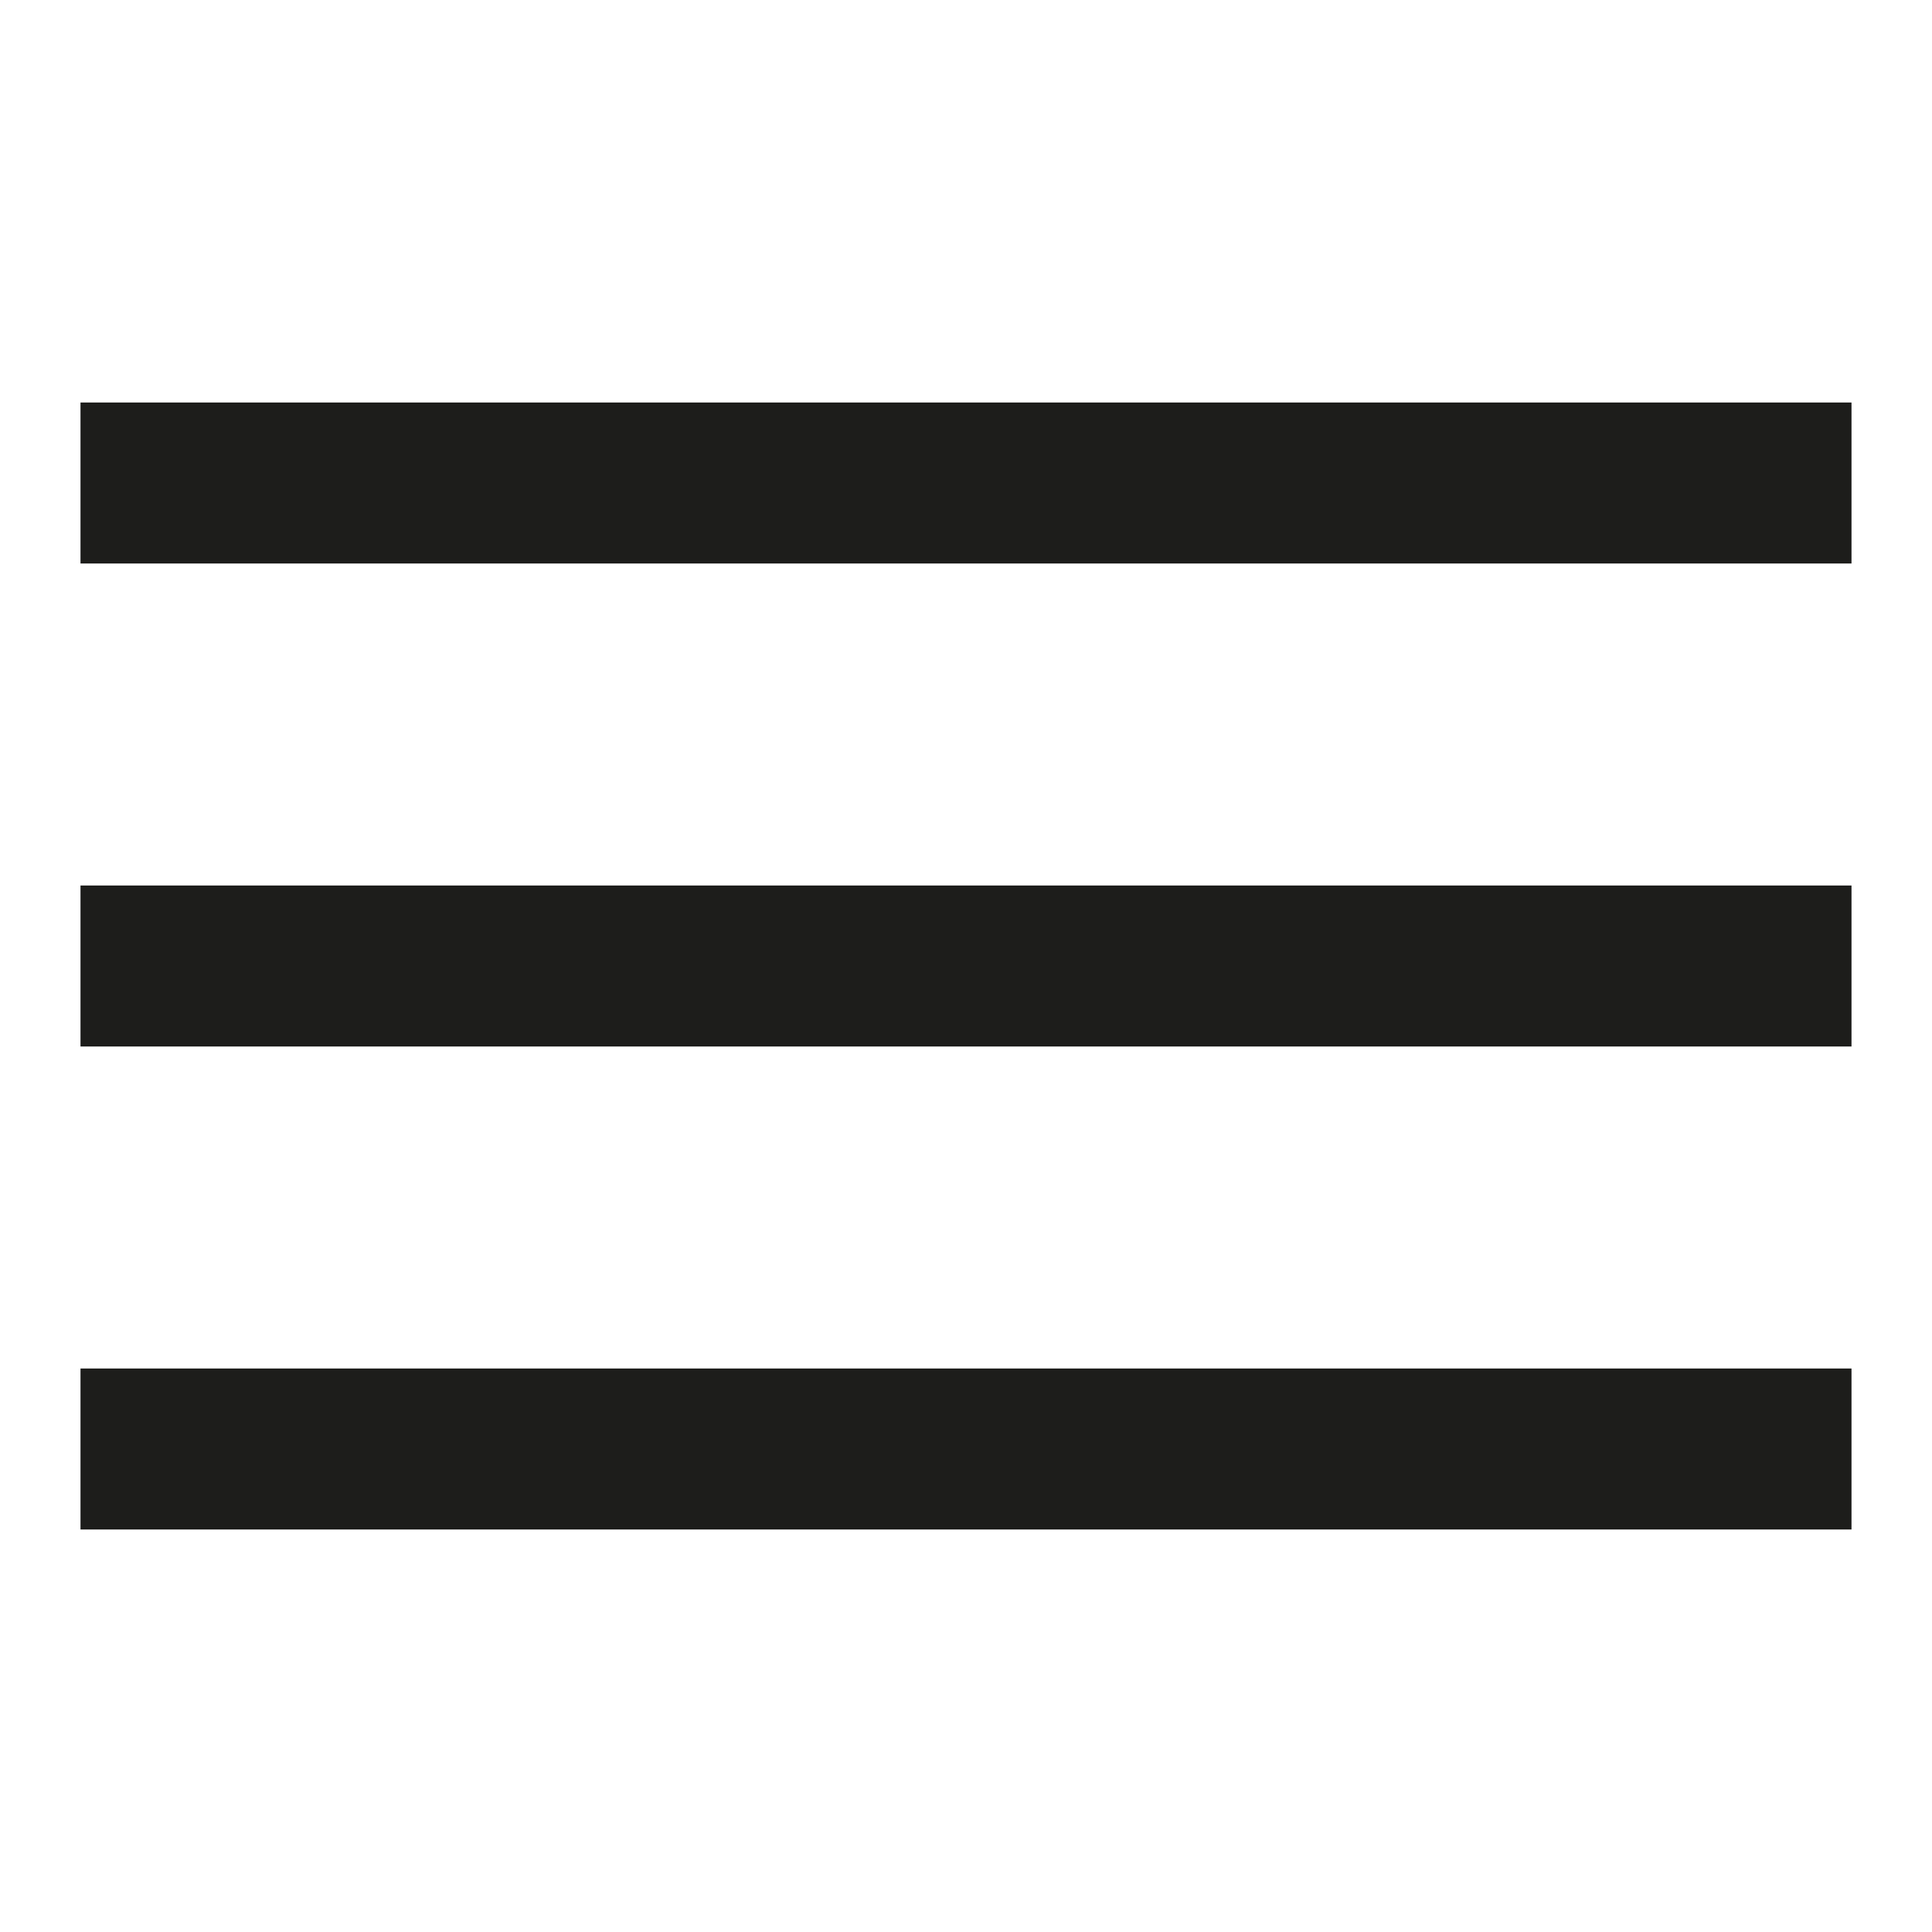
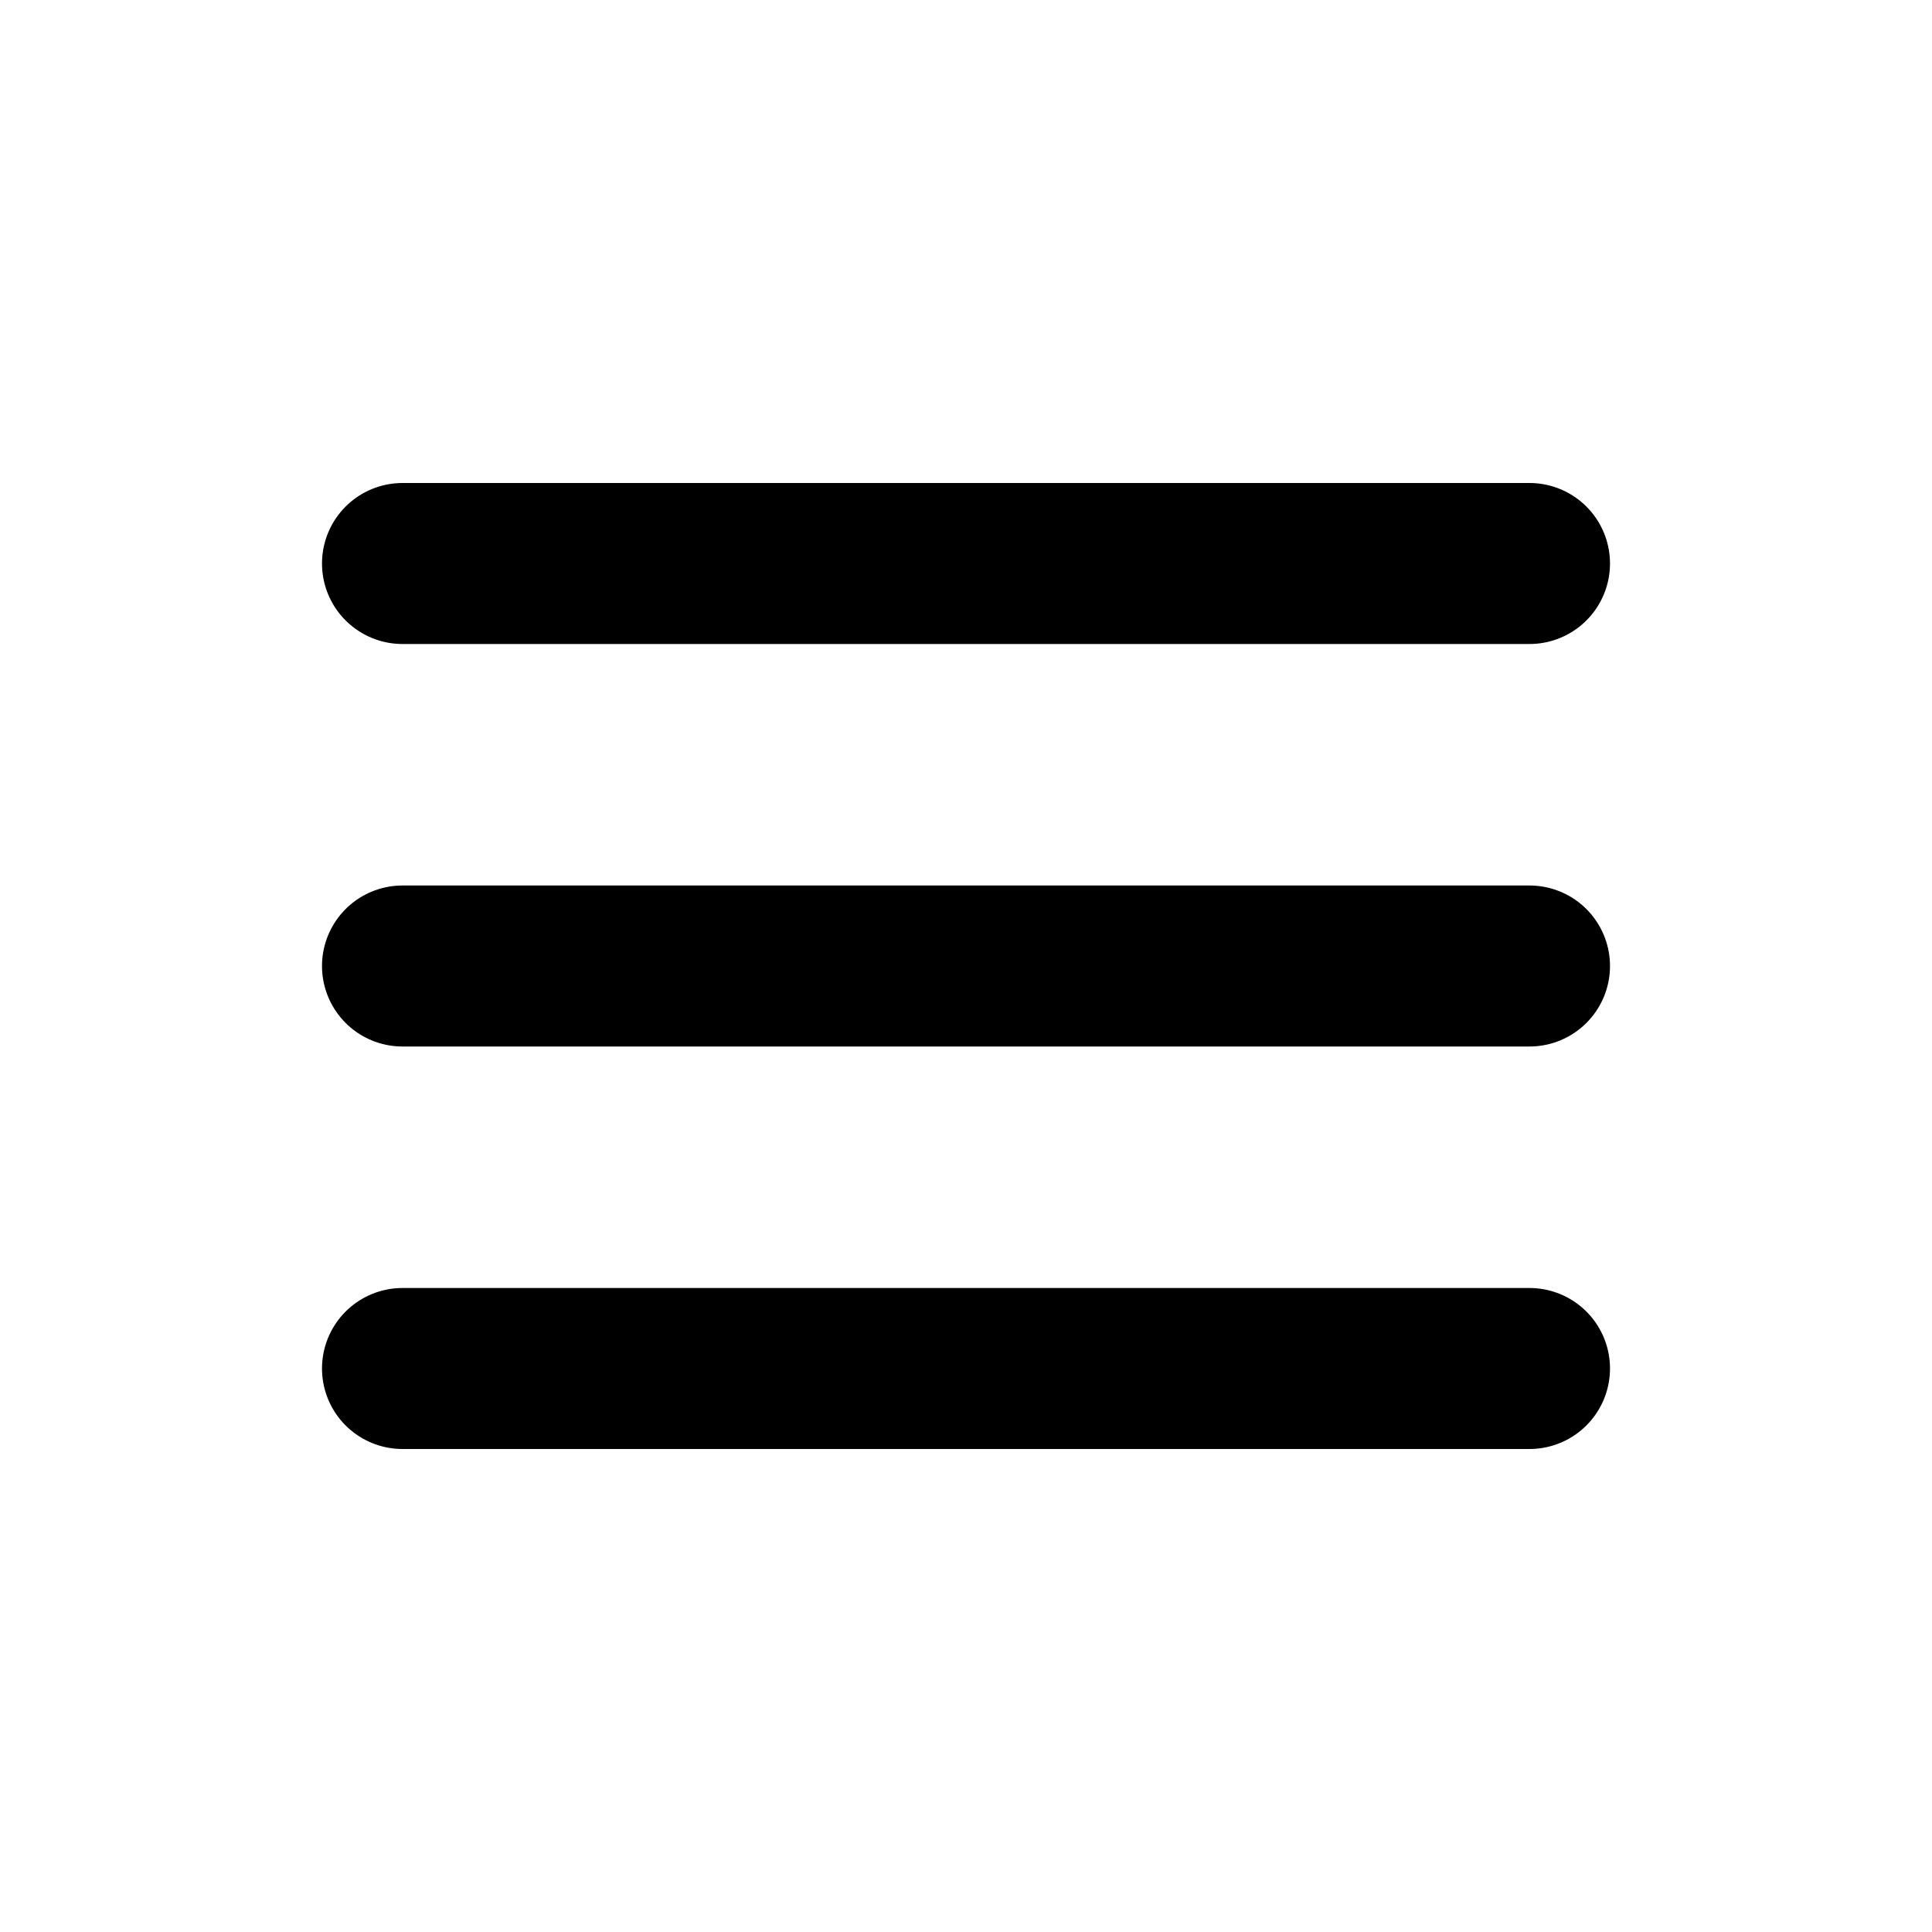
- <svg xmlns="http://www.w3.org/2000/svg" width="64px" height="64px" viewBox="0 0 12 12" enable-background="new 0 0 12 12" id="Слой_1" version="1.1" xml:space="preserve" fill="#000000">
-   <g id="SVGRepo_bgCarrier" stroke-width="0" />
-   <g id="SVGRepo_tracerCarrier" stroke-linecap="round" stroke-linejoin="round" />
-   <g id="SVGRepo_iconCarrier">
-     <g>
-       <rect fill="#1D1D1B" height="1" width="11" x="0.5" y="5.5" />
-       <rect fill="#1D1D1B" height="1" width="11" x="0.5" y="2.5" />
-       <rect fill="#1D1D1B" height="1" width="11" x="0.5" y="8.5" />
-     </g>
-   </g>
+ <svg xmlns="http://www.w3.org/2000/svg" width="24" height="24" viewBox="0 0 24 24" fill="none">
+   <line x1="5" y1="7" x2="19" y2="7" stroke="black" stroke-width="2" stroke-linecap="round" stroke-linejoin="round" />
+   <line x1="5" y1="12" x2="19" y2="12" stroke="black" stroke-width="2" stroke-linecap="round" stroke-linejoin="round" />
+   <line x1="5" y1="17" x2="19" y2="17" stroke="black" stroke-width="2" stroke-linecap="round" stroke-linejoin="round" />
</svg>
